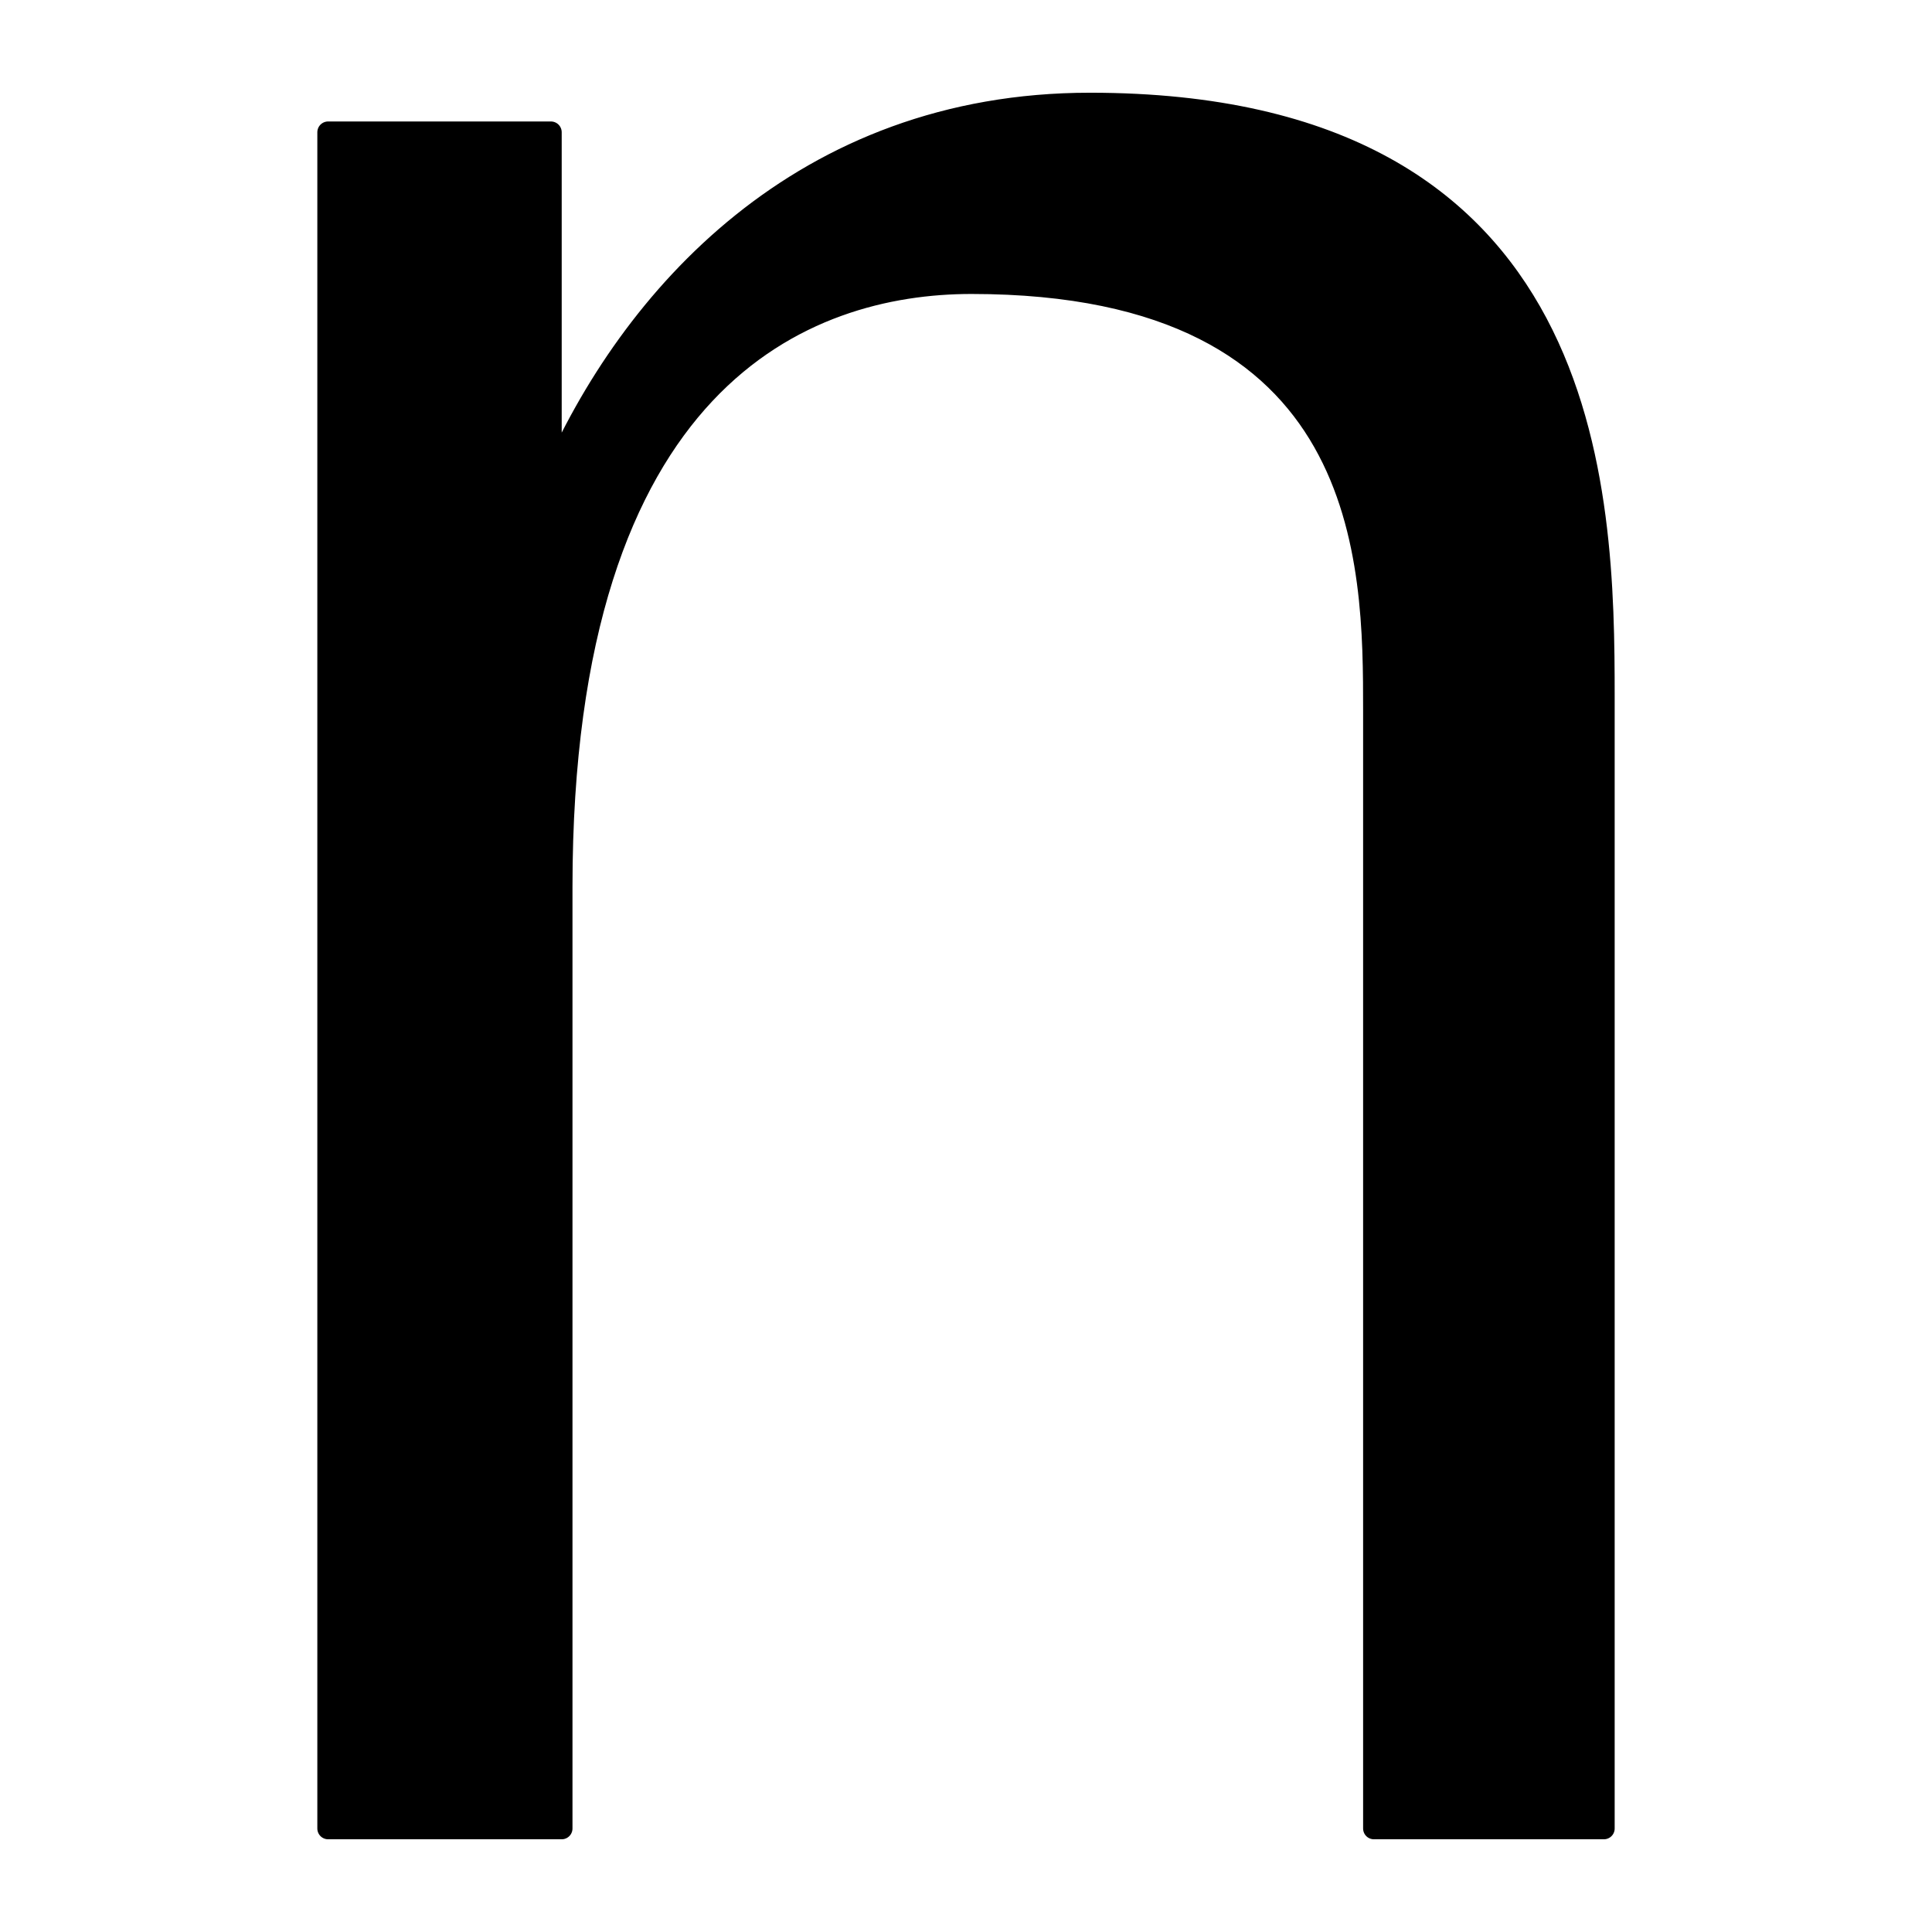
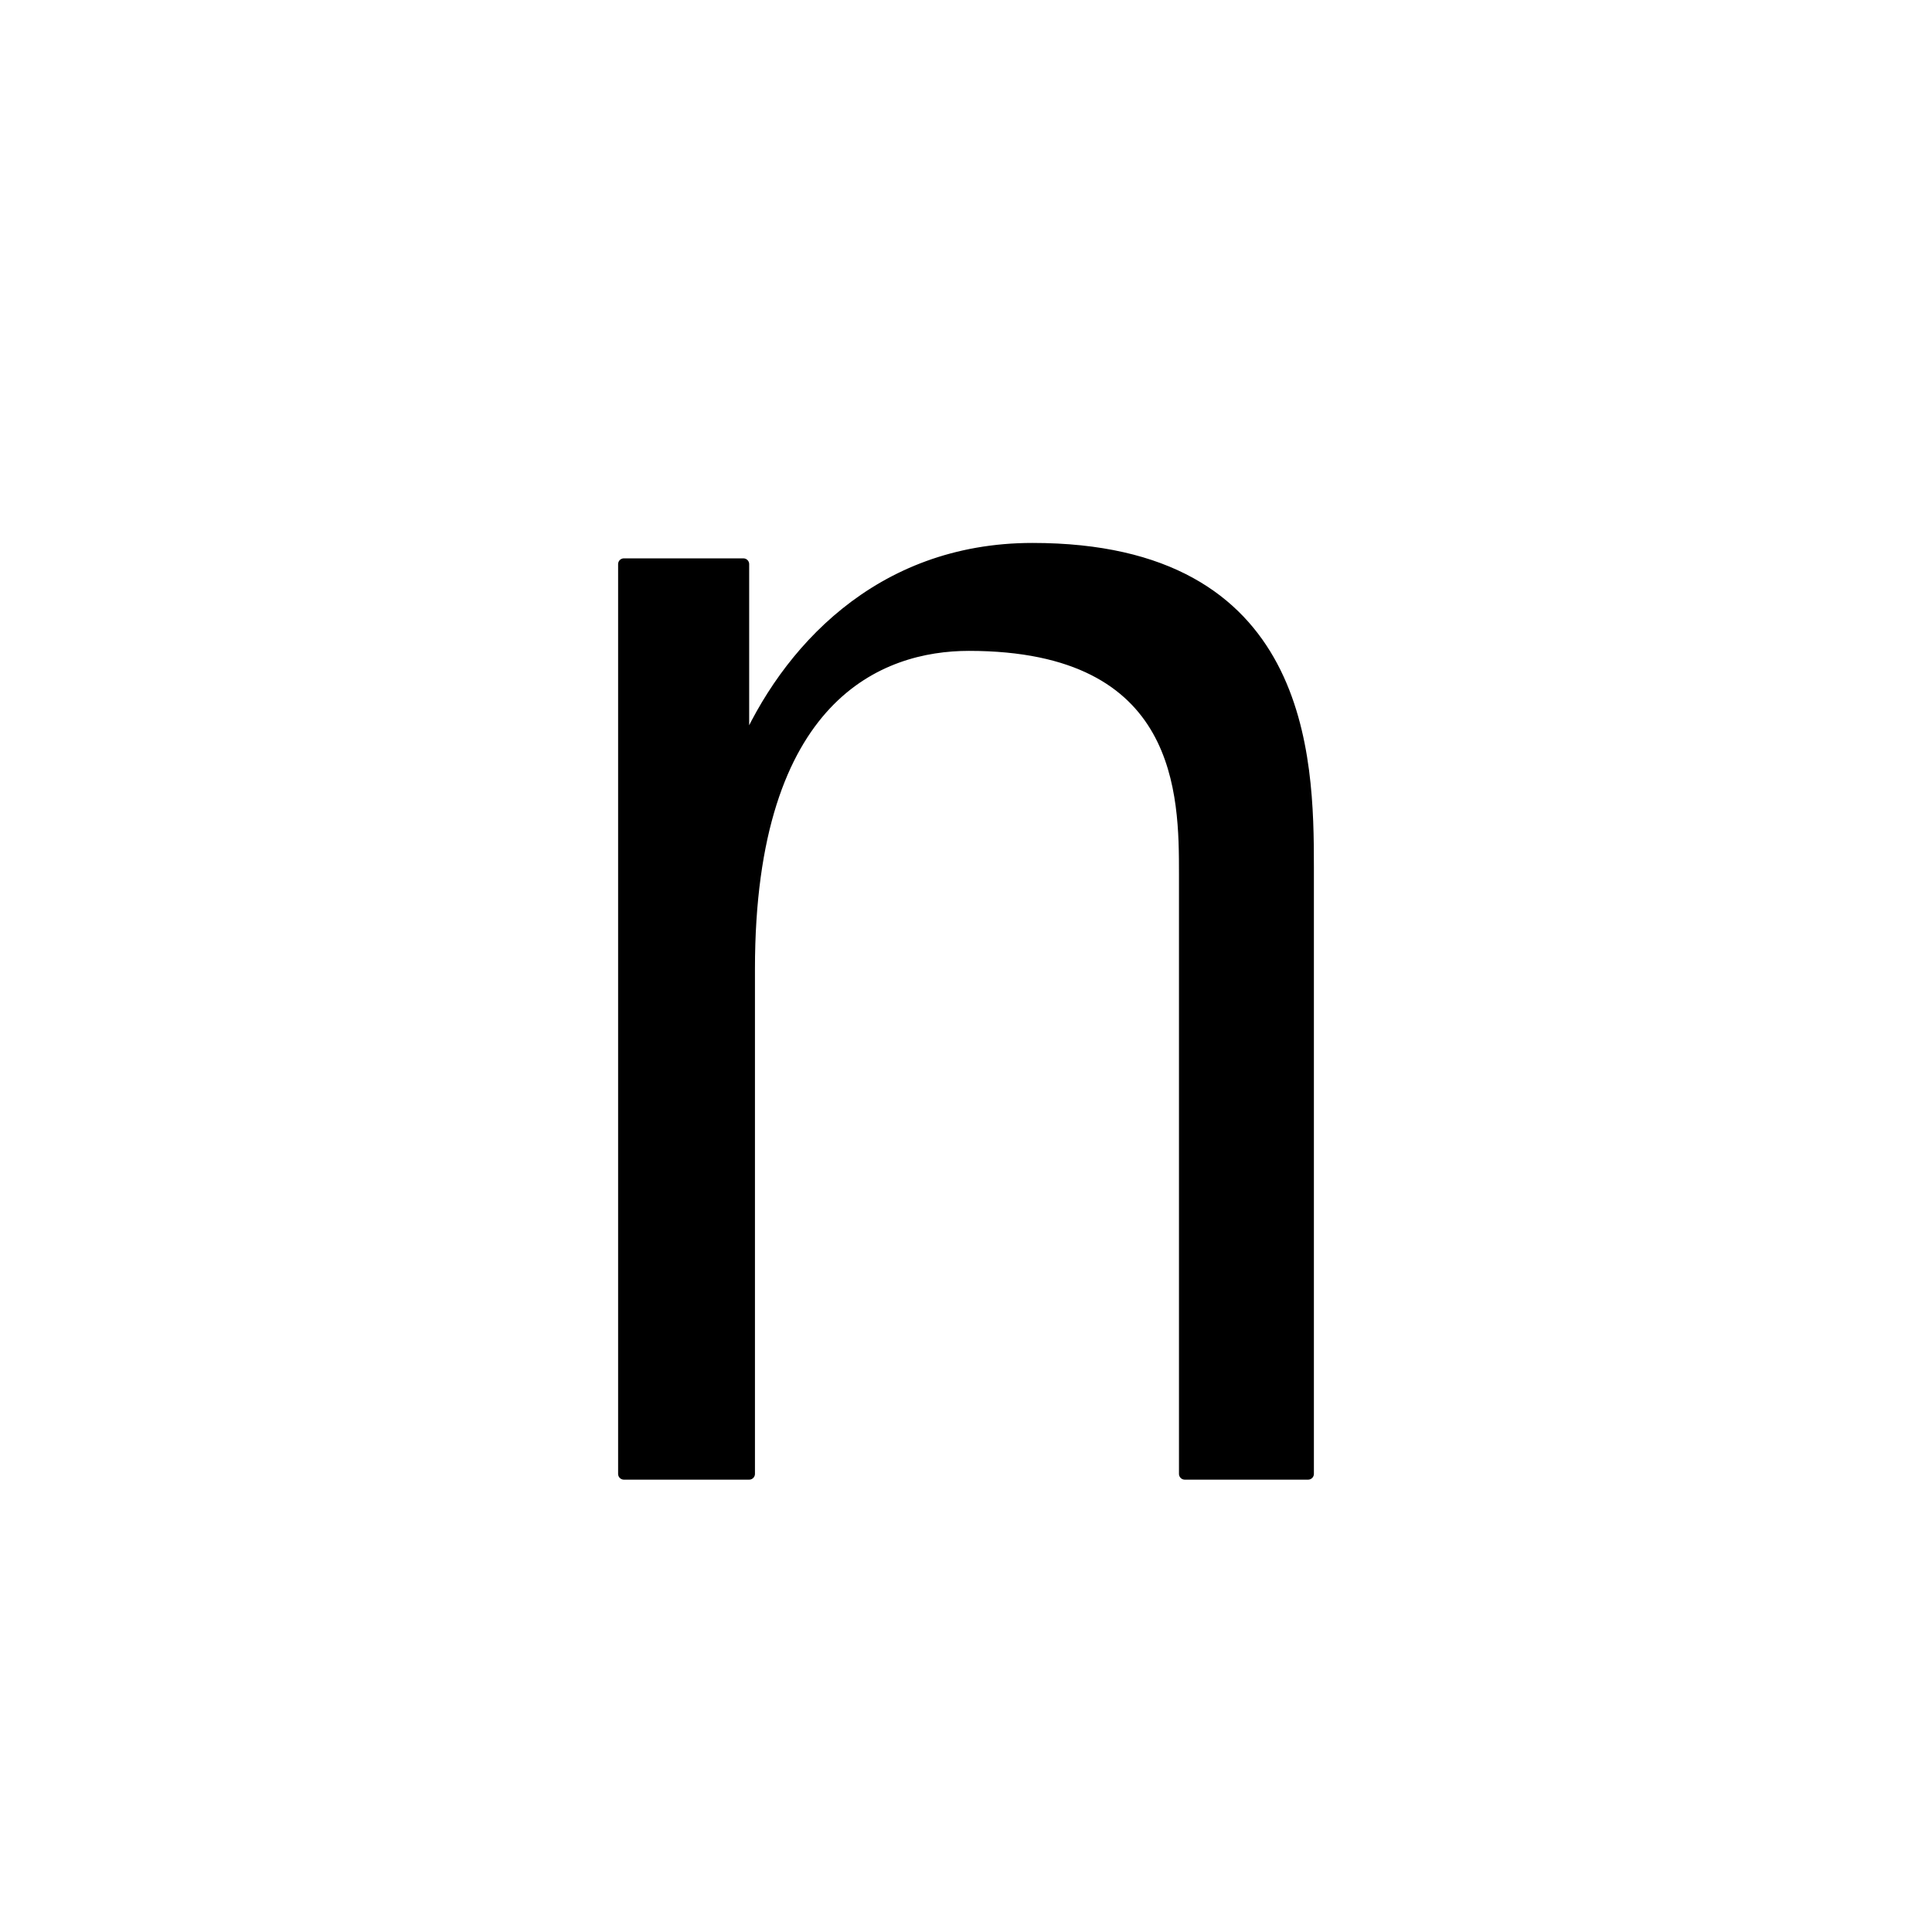
- <svg xmlns="http://www.w3.org/2000/svg" width="1120" height="1120" viewBox="0 0 1120.0 1120.0">
-   <rect x="0" y="0" width="1120.0" height="1120.0" fill="white" />
-   <g transform="translate(23.542,1060.000) scale(2.08333,-2.08333)">
-     <path d="M80 0H145V262C145 404 213 430 259 430C371 430 371 352 371 311V0H435V315C435 372 433 480 292 480C212 480 164 426 142 375V472H80Z" fill="#000" stroke="#000" stroke-width="6" stroke-linejoin="round" stroke-linecap="round" />
+ <svg xmlns="http://www.w3.org/2000/svg" width="1120" height="1120" viewBox="0 0 1120.000 1120.000">
+   <rect x="0" y="0" width="1120.000" height="1120.000" fill="white" />
+   <g transform="translate(272.291,854.413) scale(1.11732,-1.11732)">
+     <path d="M80 0H145V262C145 404 213 430 259 430C371 430 371 352 371 311V0H435V315C435 372 433 480 292 480C212 480 164 426 142 375V472H80Z" fill="#000000" stroke="#000000" stroke-width="6" stroke-linejoin="round" stroke-linecap="round" />
  </g>
</svg>
